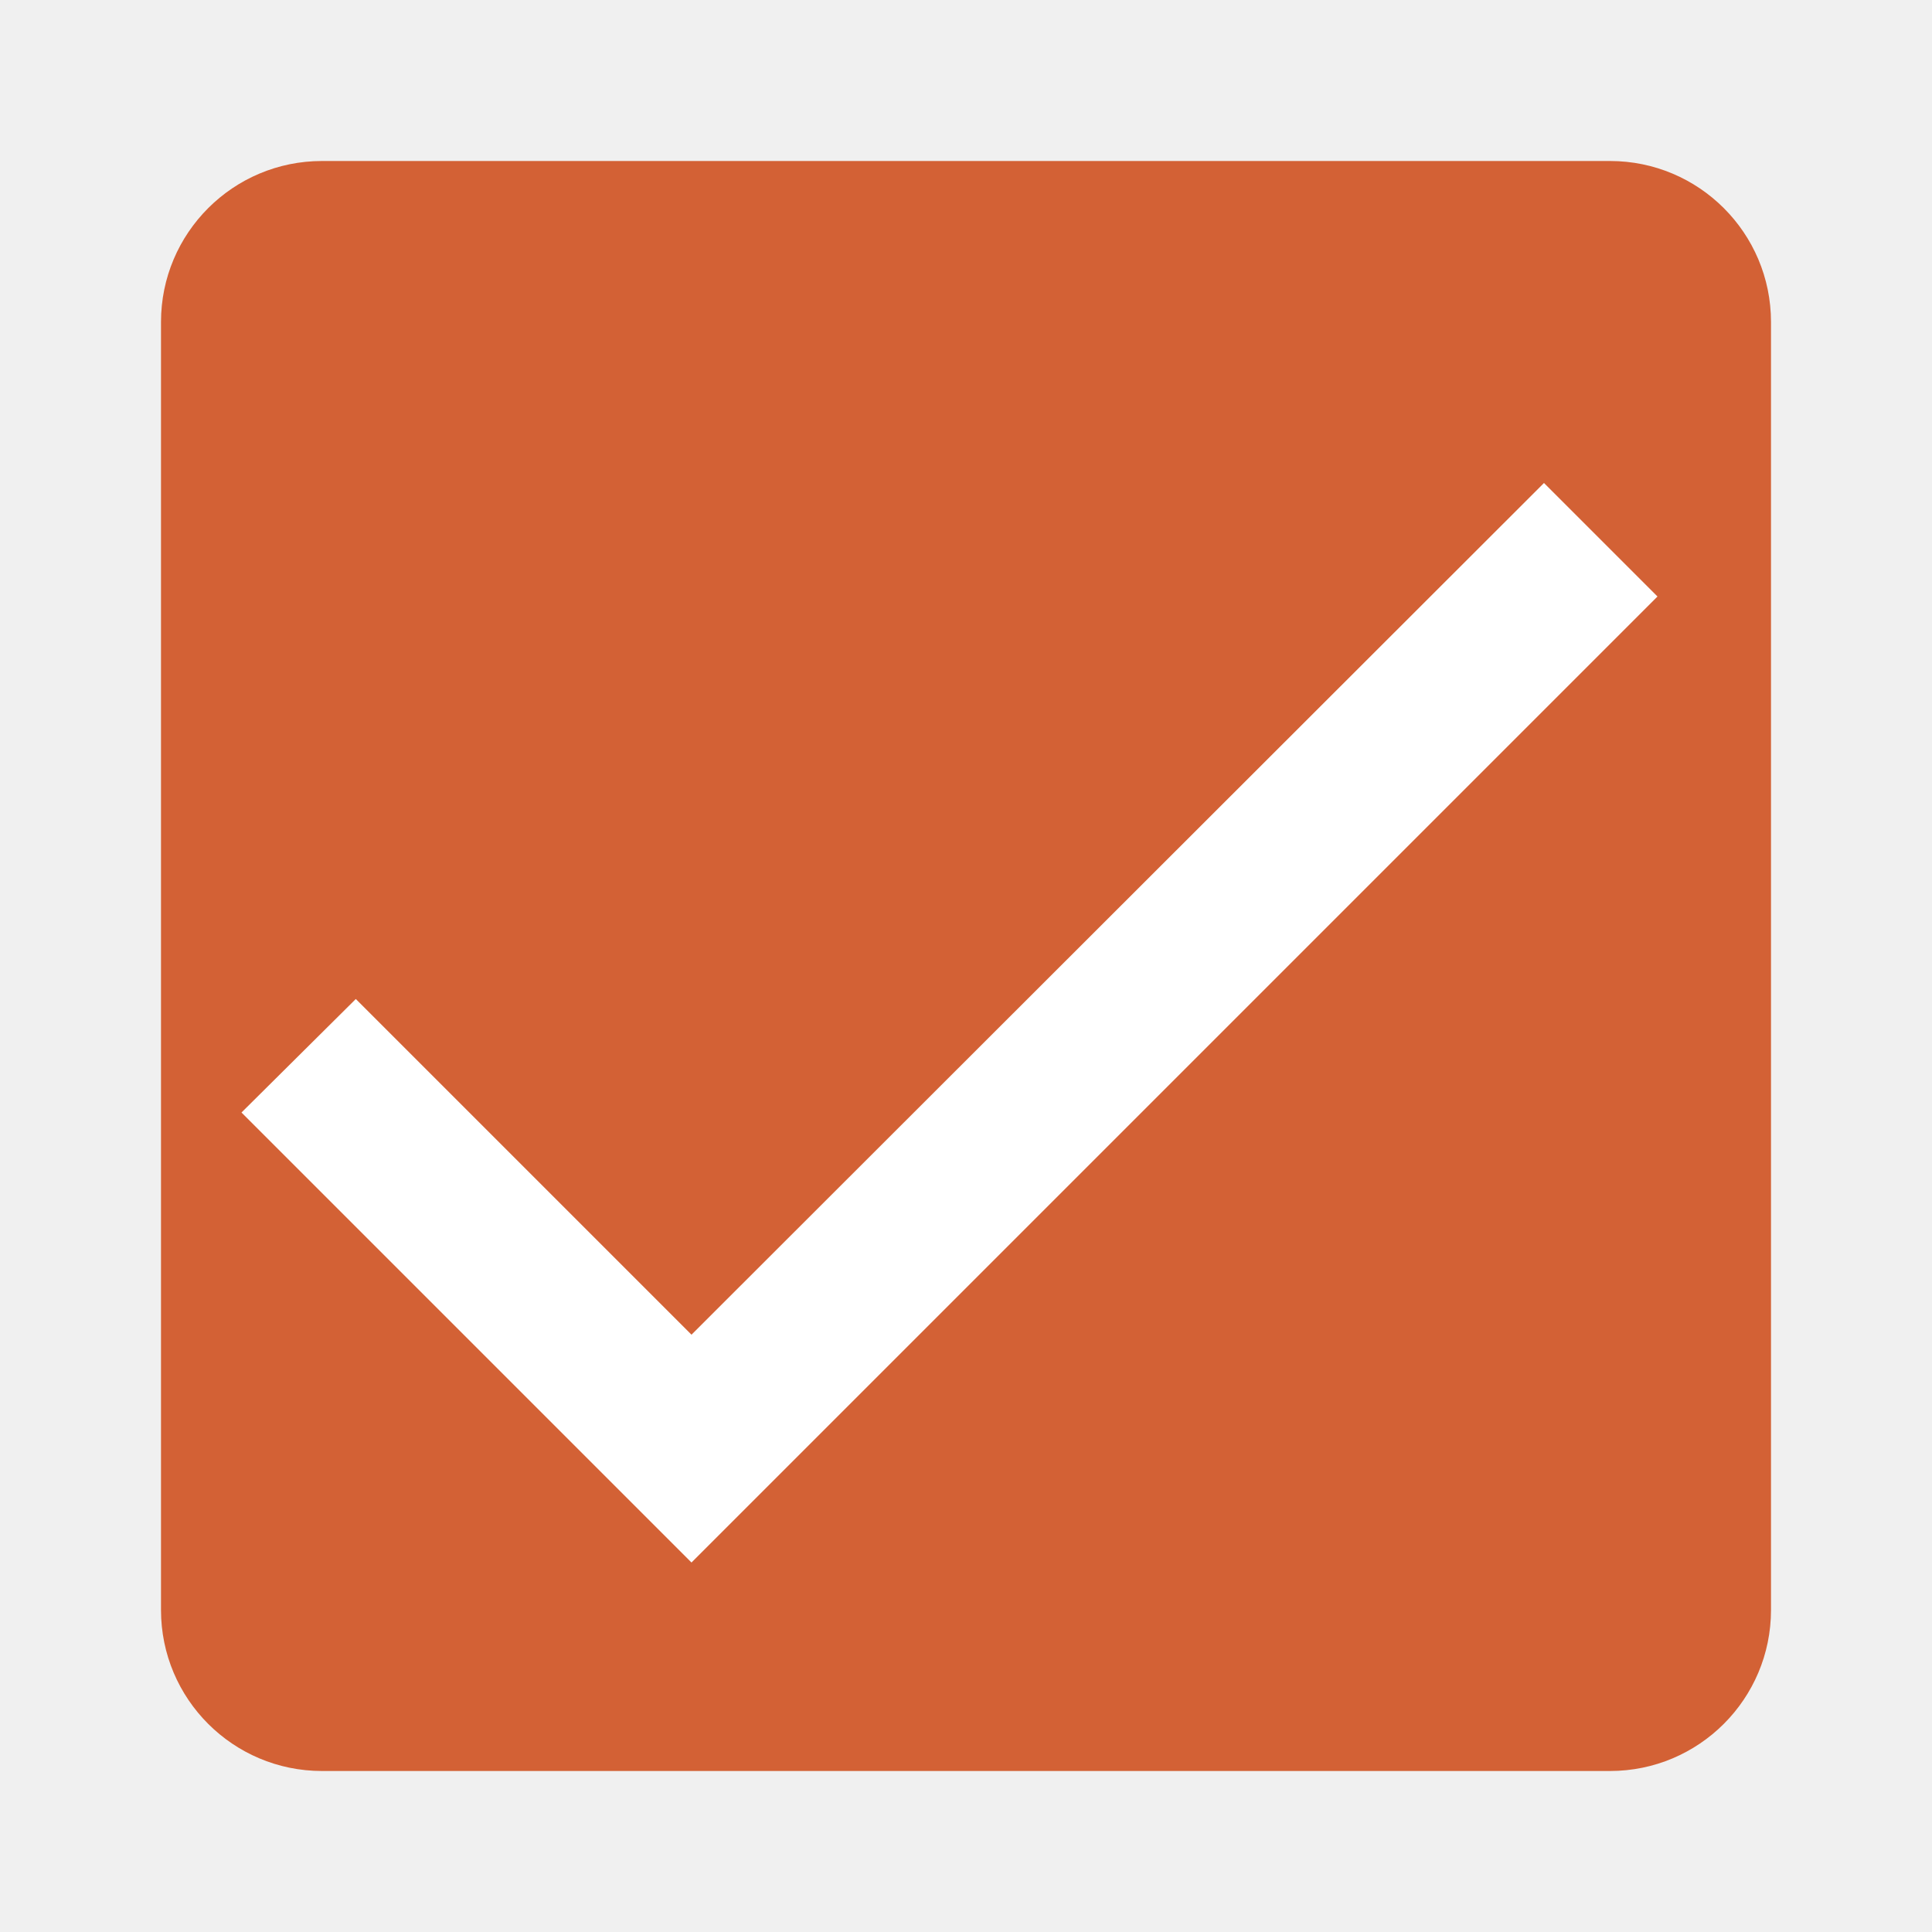
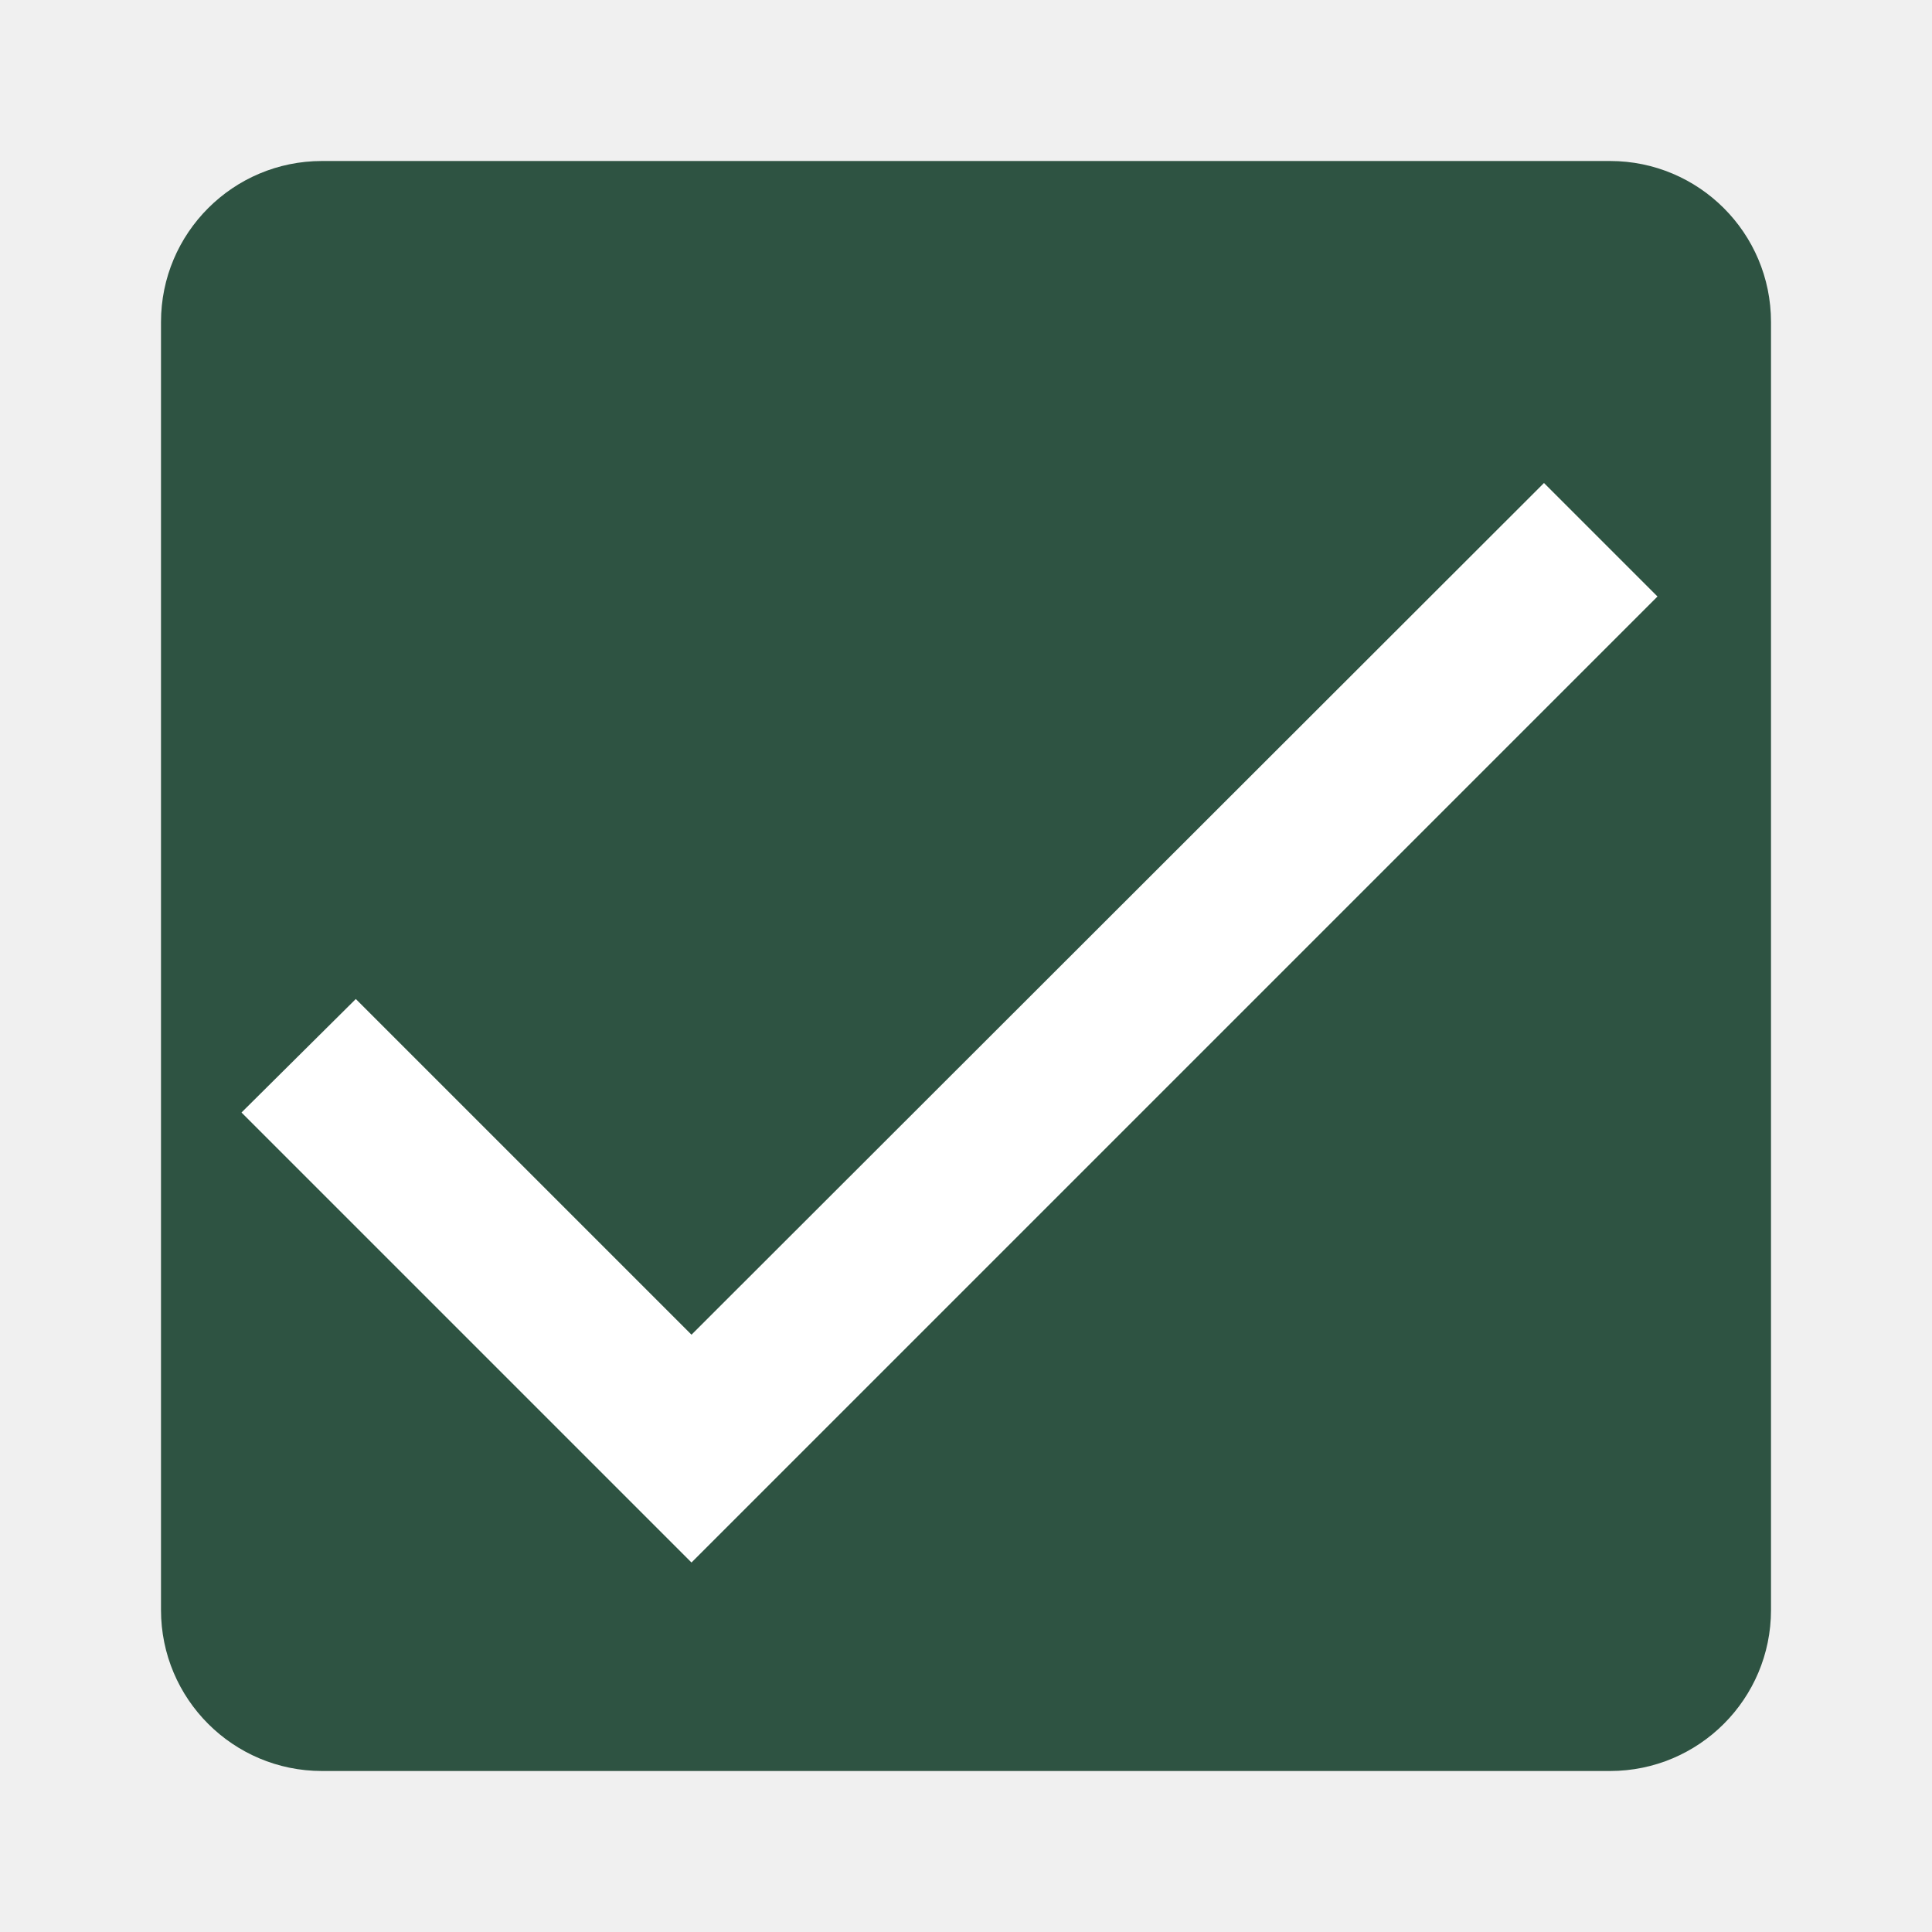
<svg xmlns="http://www.w3.org/2000/svg" width="24" height="24" viewBox="0 0 24 24" fill="none">
-   <rect x="2" y="2" width="20" height="20" rx="2" fill="#D36135" />
+   <rect x="2" y="2" width="20" height="20" rx="2" fill="#2E5342" />
  <path d="M8.59 16.58L4.42 12.41L3 13.82L8.59 19.41L20.59 7.41L19.18 6L8.59 16.58Z" fill="white" />
</svg>
